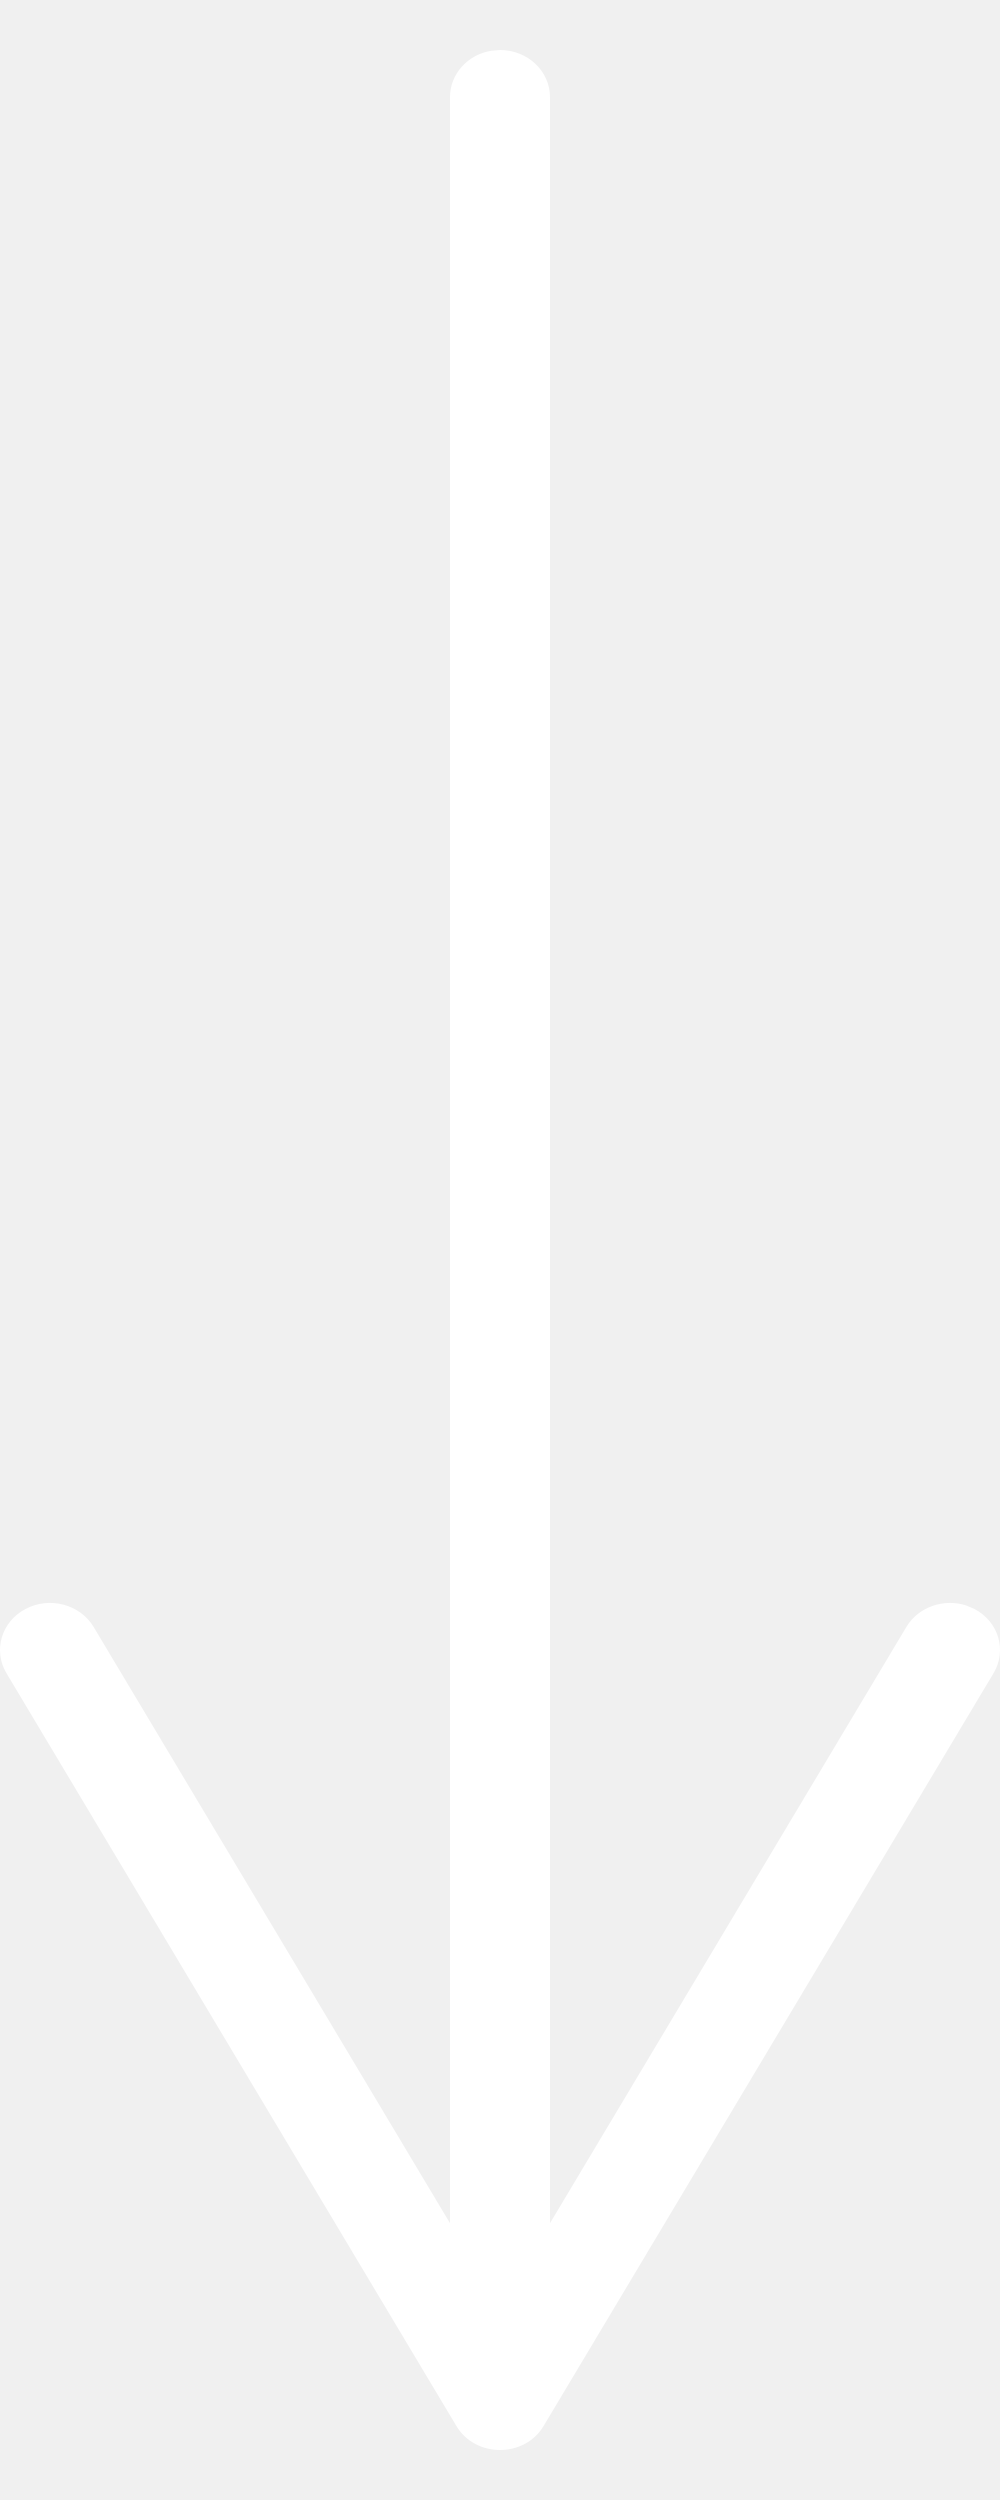
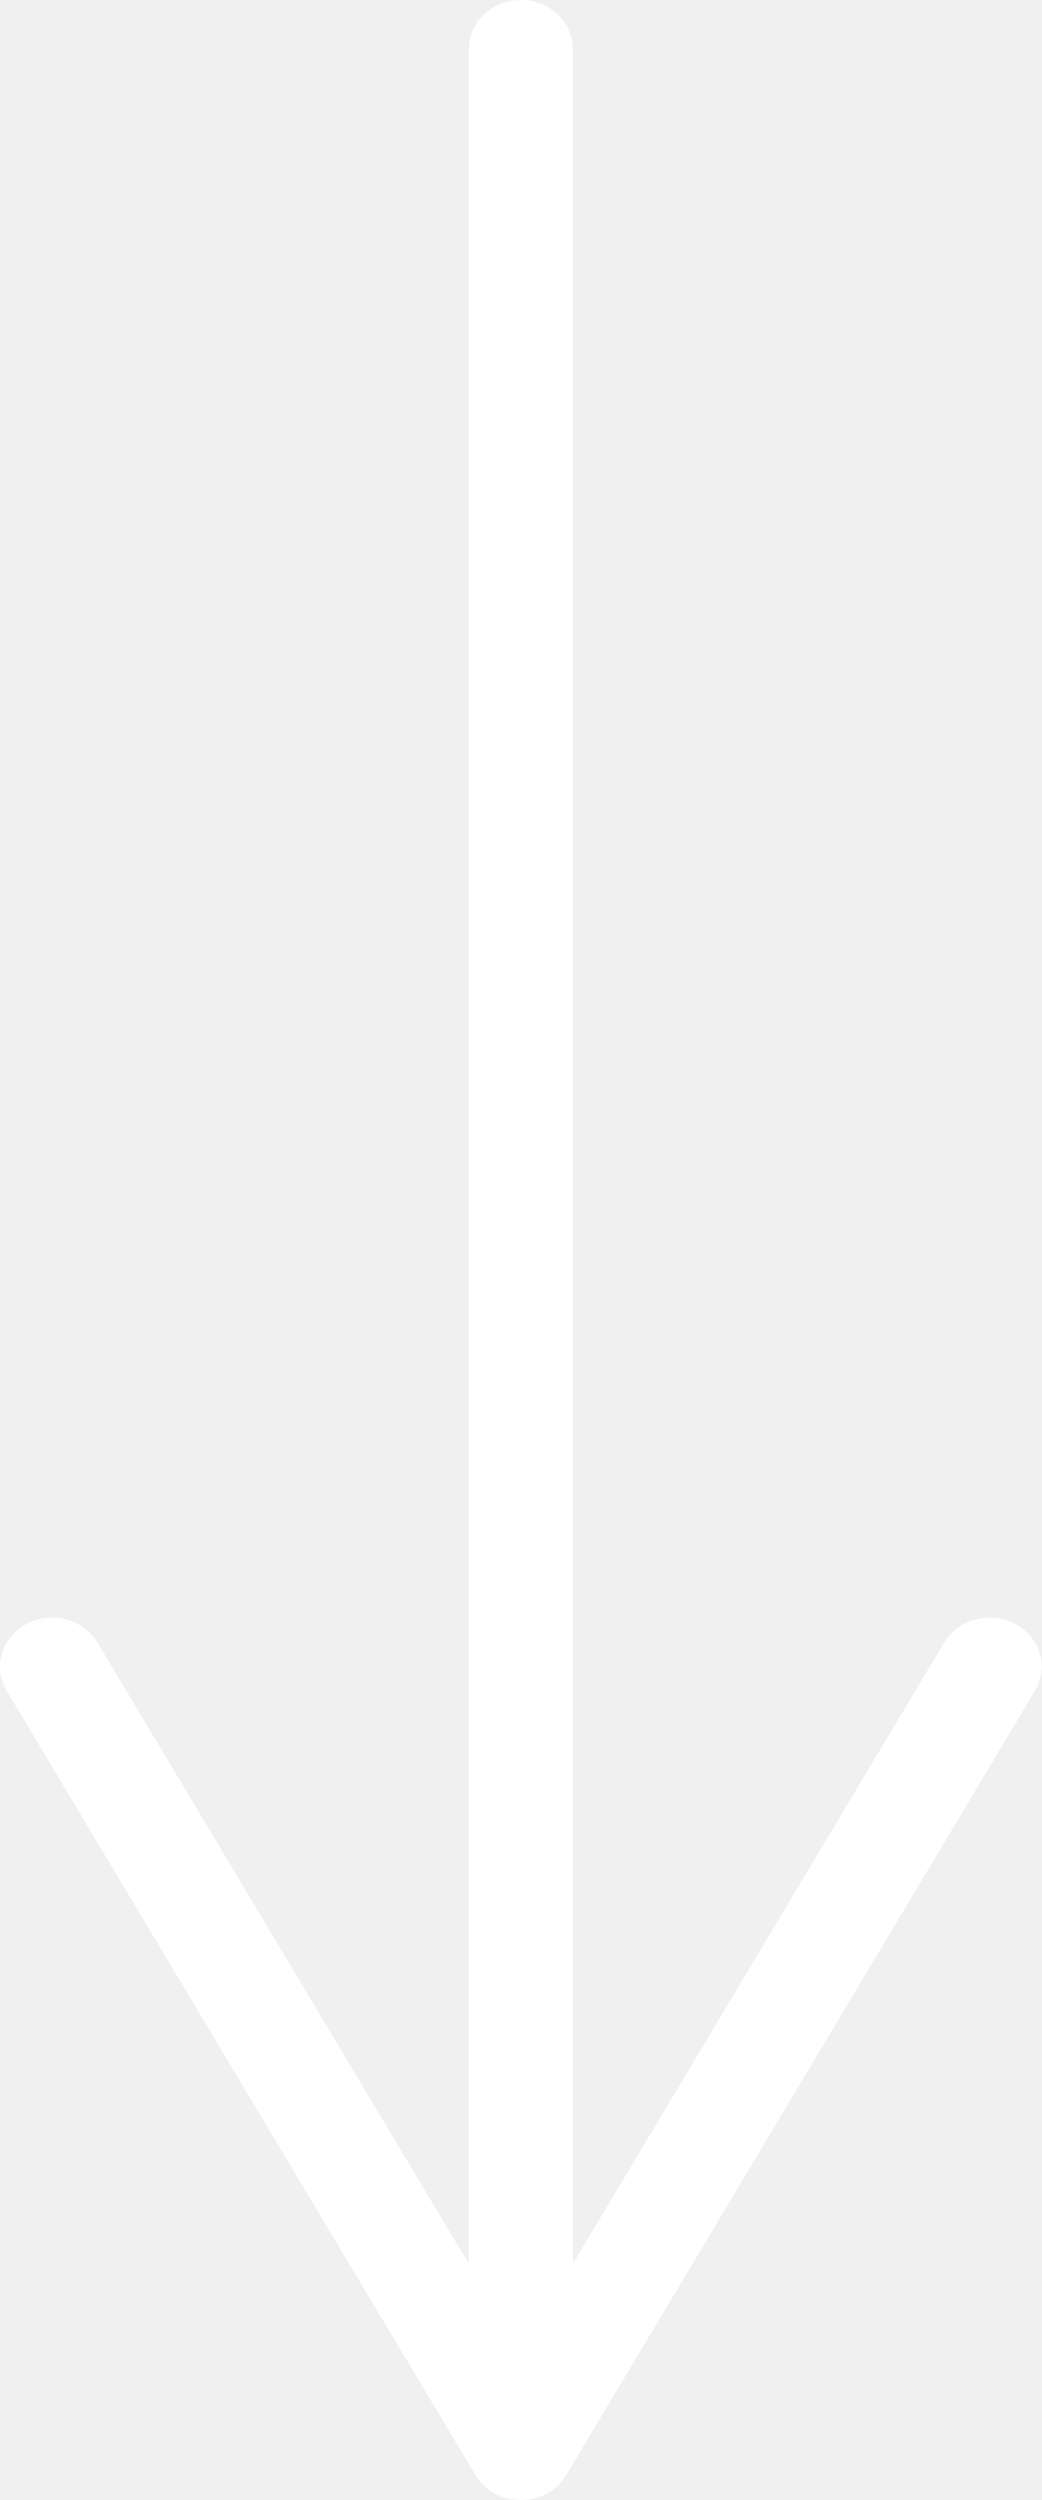
- <svg xmlns="http://www.w3.org/2000/svg" width="10" height="25" viewBox="0 0 10 25">
-   <path fill="#FFF" d="M5,0.5 C5.276,0.5 5.5,0.711 5.5,0.971 L5.5,0.971 L5.5,22.232 L9.064,16.269 C9.185,16.068 9.439,15.982 9.663,16.055 L9.745,16.09 C9.986,16.217 10.071,16.504 9.936,16.731 L9.936,16.731 L5.436,24.26 C5.245,24.58 4.755,24.58 4.564,24.26 L4.564,24.26 L0.064,16.731 C-0.071,16.504 0.014,16.217 0.255,16.09 C0.496,15.962 0.8,16.043 0.936,16.269 L0.936,16.269 L4.5,22.232 L4.5,0.971 C4.5,0.74 4.677,0.547 4.91,0.508 L5,0.5 Z" />
+ <svg xmlns="http://www.w3.org/2000/svg" width="10" height="24" viewBox="0 0 10 24">
+   <path fill="#FFF" d="M5,0 C5.276,0 5.5,0.211 5.5,0.471 L5.5,0.471 L5.5,21.732 L9.064,15.769 C9.185,15.568 9.439,15.482 9.663,15.555 L9.745,15.59 C9.986,15.717 10.071,16.004 9.936,16.231 L9.936,16.231 L5.436,23.76 C5.245,24.08 4.755,24.08 4.564,23.76 L4.564,23.76 L0.064,16.231 C-0.071,16.004 0.014,15.717 0.255,15.59 C0.496,15.462 0.8,15.543 0.936,15.769 L0.936,15.769 L4.5,21.732 L4.5,0.471 C4.5,0.24 4.677,0.047 4.91,0.008 L5,0 Z" />
</svg>
